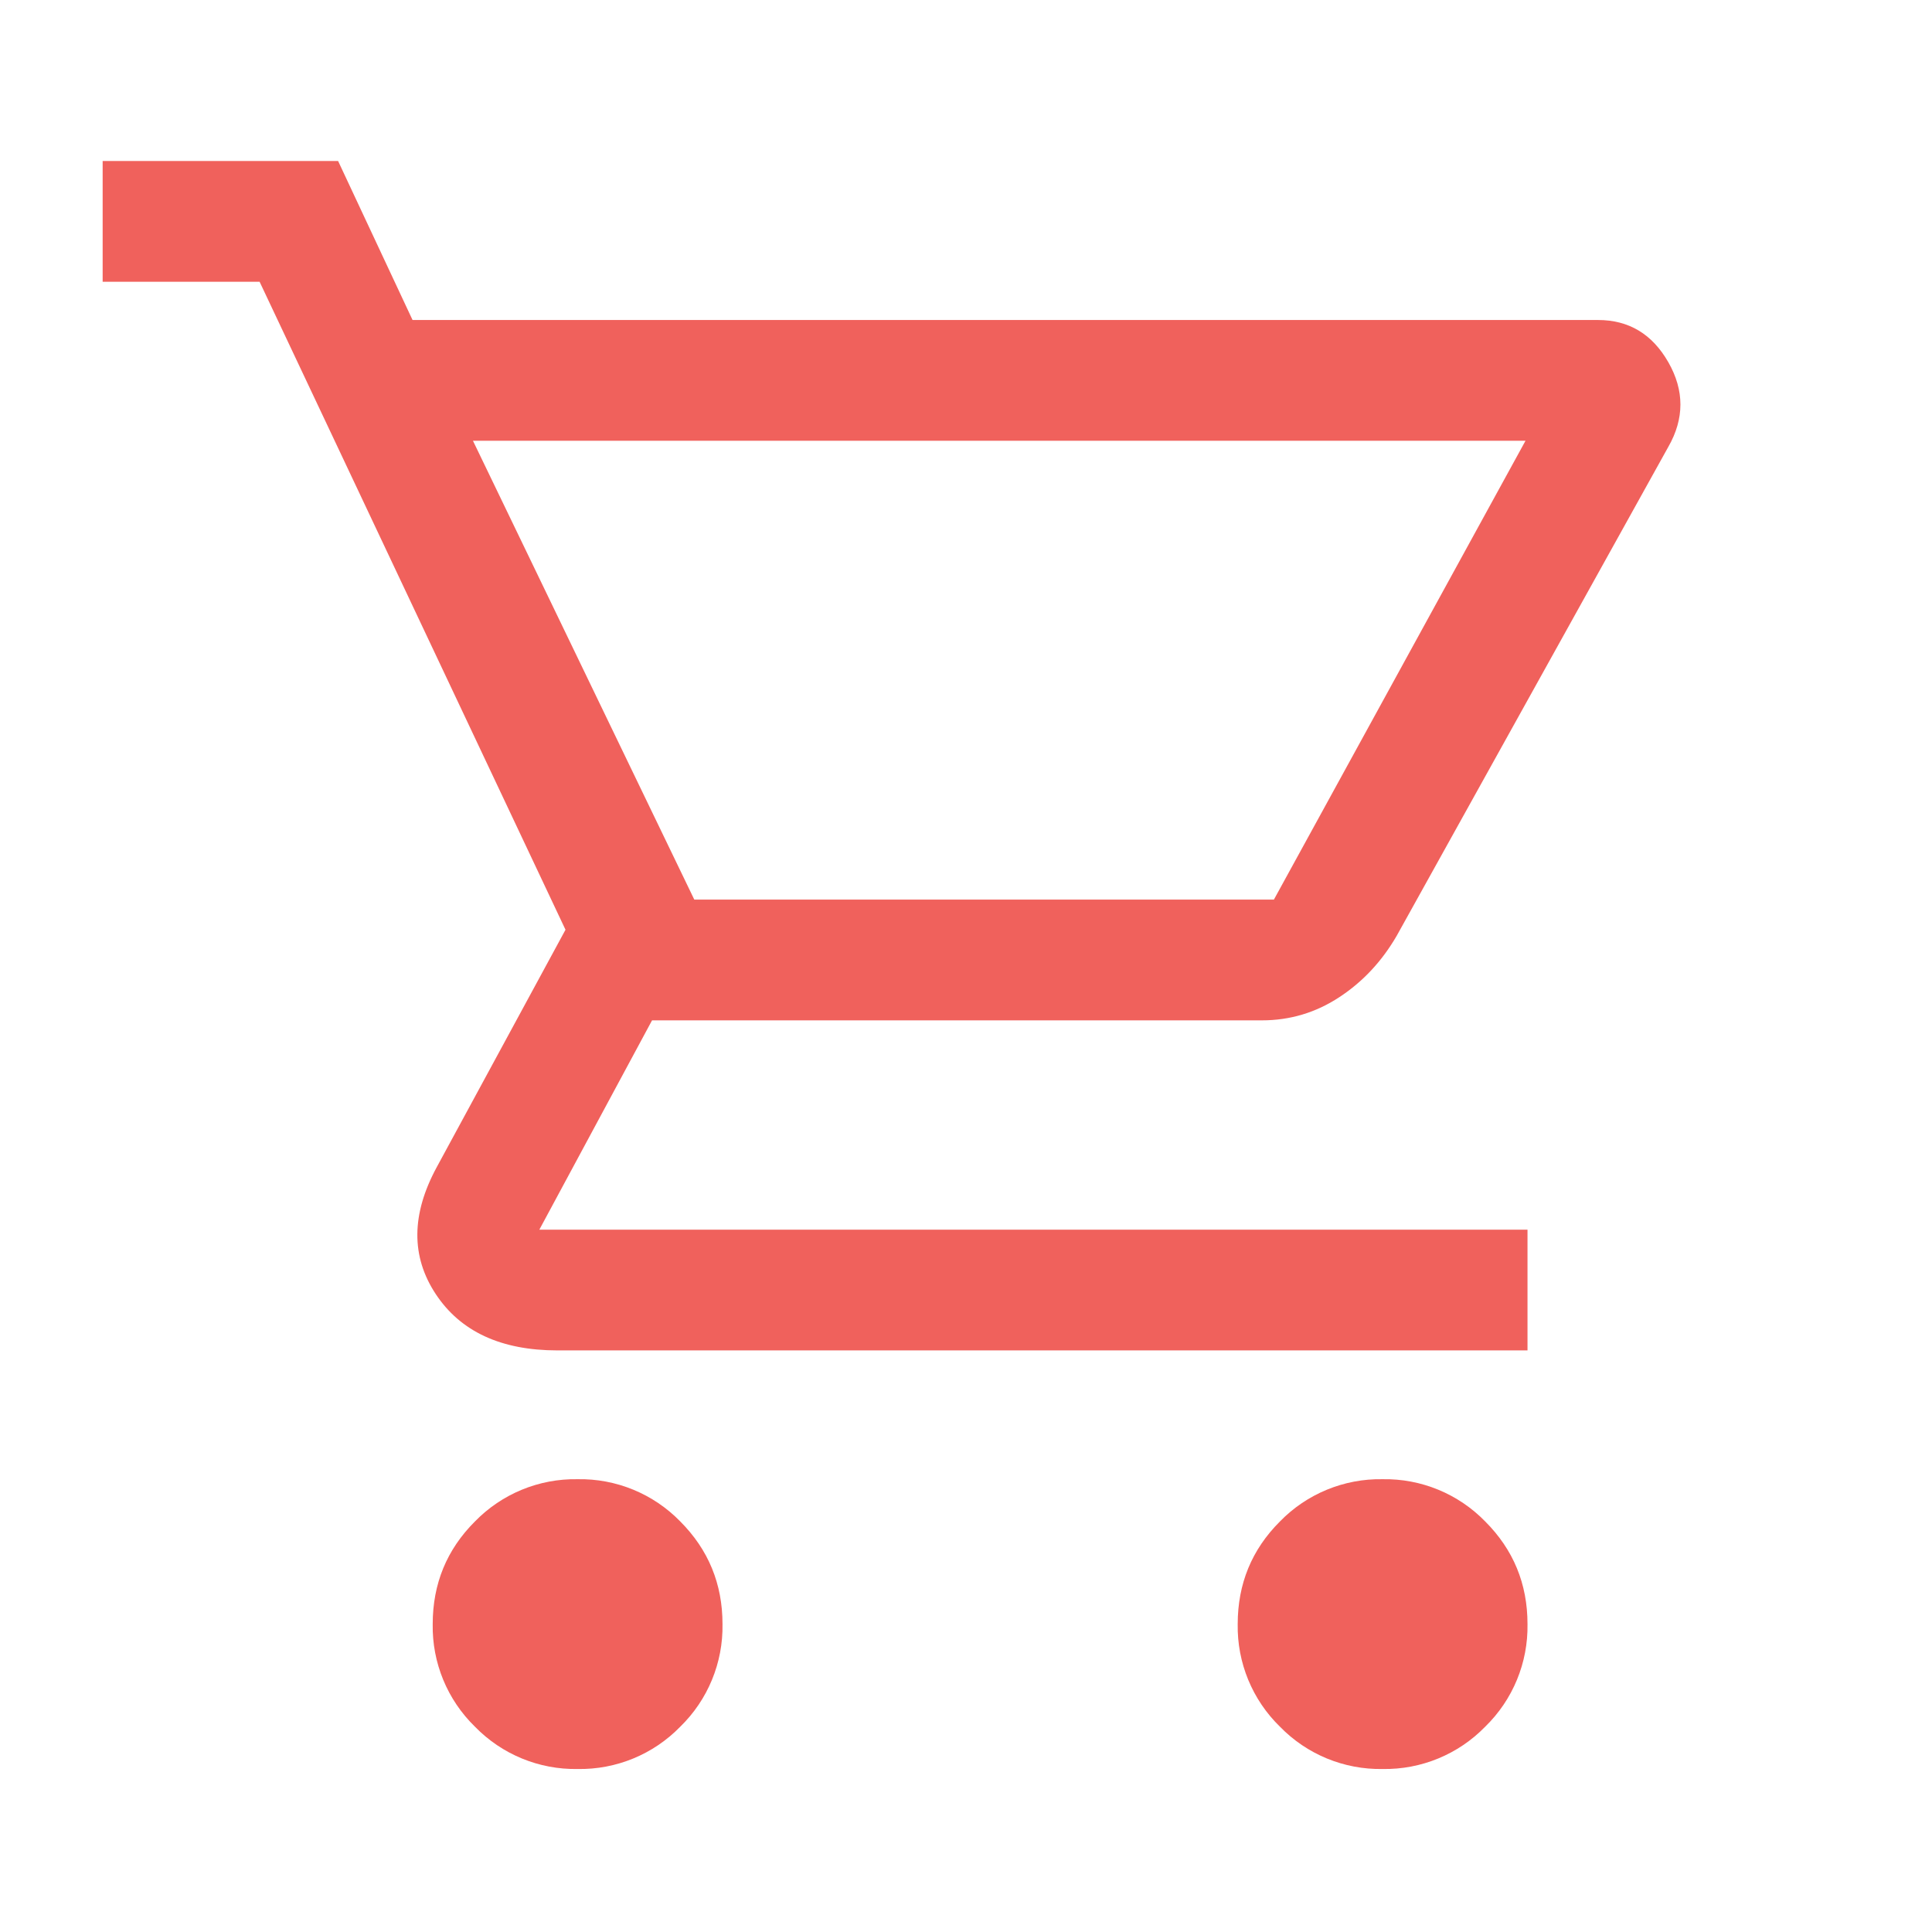
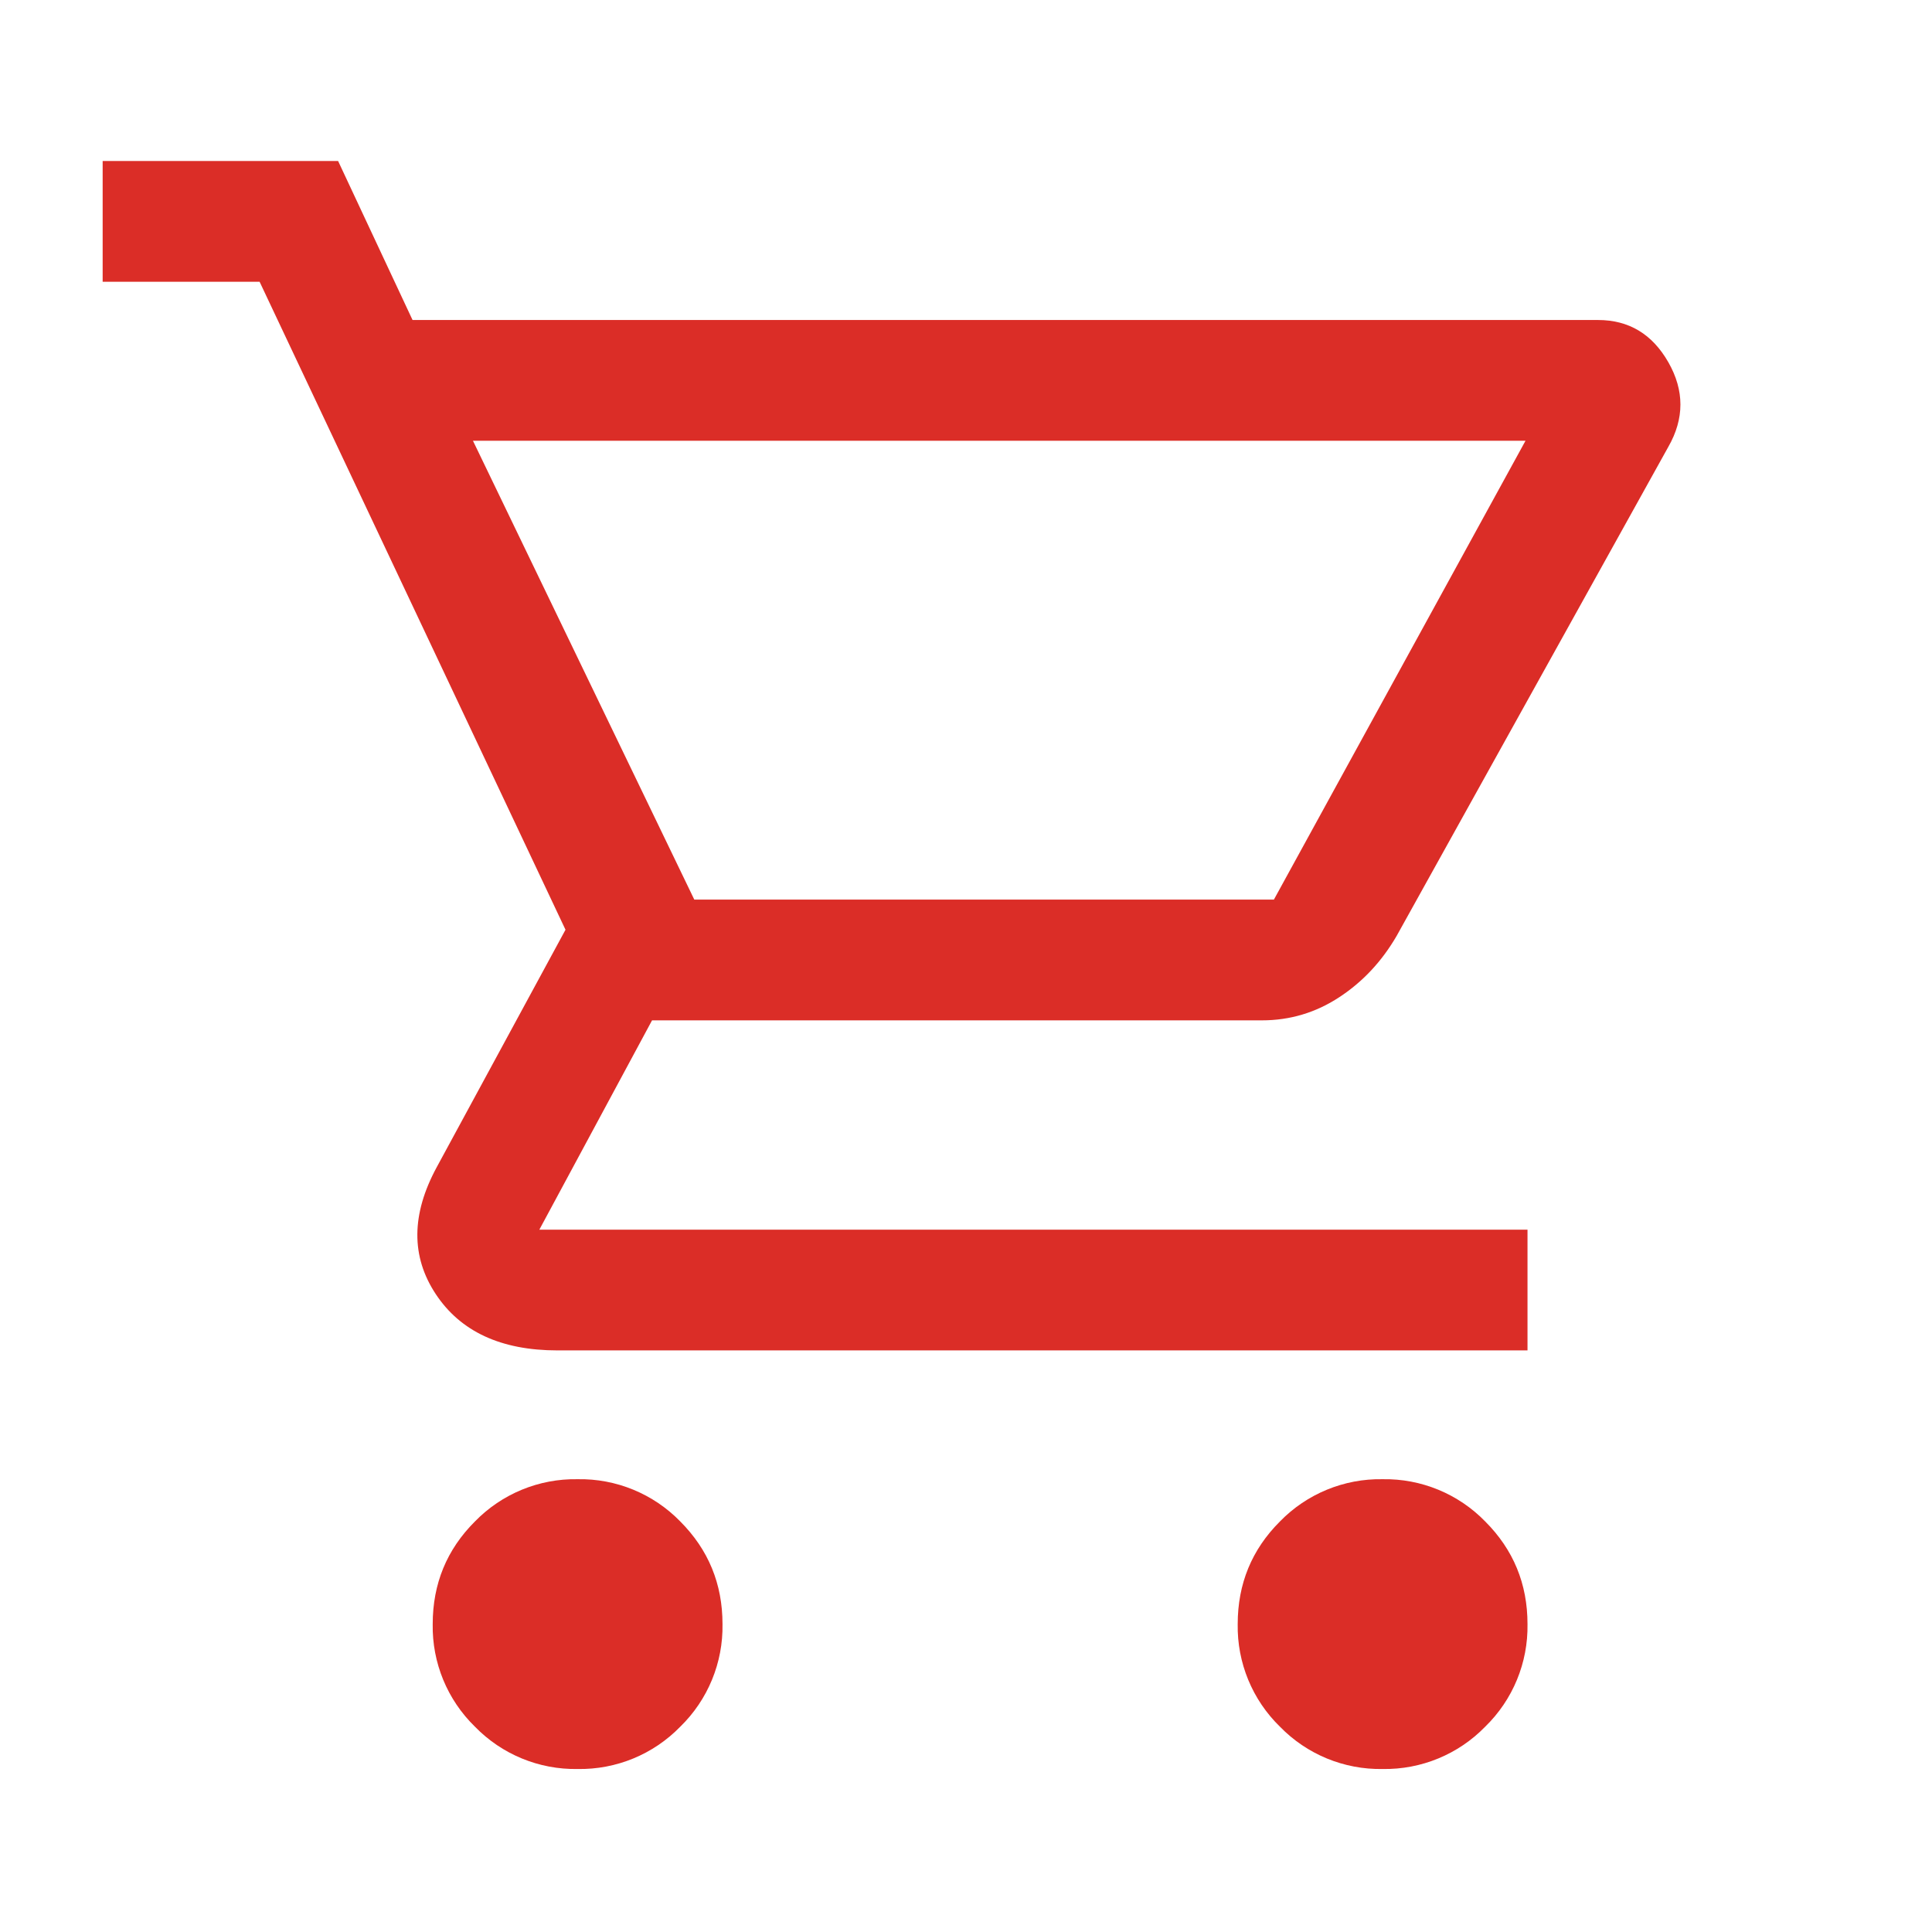
<svg xmlns="http://www.w3.org/2000/svg" width="30" height="30" fill="none" viewBox="0 0 30 30">
-   <path fill="#F0615C" d="M8.969 27.469a2.17 2.17 0 0 1-1.594-.657 2.17 2.17 0 0 1-.656-1.593c0-.625.218-1.157.656-1.594a2.17 2.17 0 0 1 1.594-.656 2.17 2.17 0 0 1 1.594.656c.437.438.656.969.656 1.594a2.17 2.17 0 0 1-.656 1.593 2.17 2.17 0 0 1-1.594.657Zm12.5 0a2.17 2.17 0 0 1-1.594-.657 2.17 2.17 0 0 1-.656-1.593c0-.625.218-1.157.656-1.594a2.17 2.17 0 0 1 1.594-.656 2.17 2.17 0 0 1 1.593.656c.438.438.657.969.657 1.594a2.17 2.17 0 0 1-.657 1.593 2.17 2.17 0 0 1-1.593.657ZM7.344 6.844l3.437 7.125h9l3.907-7.125H7.343Zm-.938-1.875h18.407c.479 0 .843.218 1.093.656.25.438.25.875 0 1.313l-4.218 7.593c-.23.396-.526.714-.891.953-.365.24-.766.36-1.203.36h-9.469l-1.75 3.25h15.344v1.875H8.656c-.875 0-1.505-.292-1.89-.875-.386-.584-.38-1.24.015-1.969l2-3.688-4.75-10.062H1.594V2.5H5.25l1.156 2.469Zm4.375 9h9-9Z" />
+   <path fill="#DB2D27" d="M8.969 27.469a2.17 2.17 0 0 1-1.594-.657 2.17 2.17 0 0 1-.656-1.593c0-.625.218-1.157.656-1.594a2.17 2.17 0 0 1 1.594-.656 2.17 2.17 0 0 1 1.594.656c.437.438.656.969.656 1.594a2.17 2.17 0 0 1-.656 1.593 2.17 2.17 0 0 1-1.594.657Zm12.5 0a2.17 2.17 0 0 1-1.594-.657 2.17 2.17 0 0 1-.656-1.593c0-.625.218-1.157.656-1.594a2.17 2.17 0 0 1 1.594-.656 2.17 2.17 0 0 1 1.593.656c.438.438.657.969.657 1.594a2.17 2.17 0 0 1-.657 1.593 2.17 2.17 0 0 1-1.593.657ZM7.344 6.844l3.437 7.125h9l3.907-7.125H7.343Zm-.938-1.875h18.407c.479 0 .843.218 1.093.656.25.438.25.875 0 1.313l-4.218 7.593c-.23.396-.526.714-.891.953-.365.24-.766.36-1.203.36h-9.469l-1.75 3.25h15.344v1.875H8.656c-.875 0-1.505-.292-1.89-.875-.386-.584-.38-1.24.015-1.969l2-3.688-4.75-10.062H1.594V2.5H5.25l1.156 2.469Zm4.375 9h9-9Z" />
</svg>
